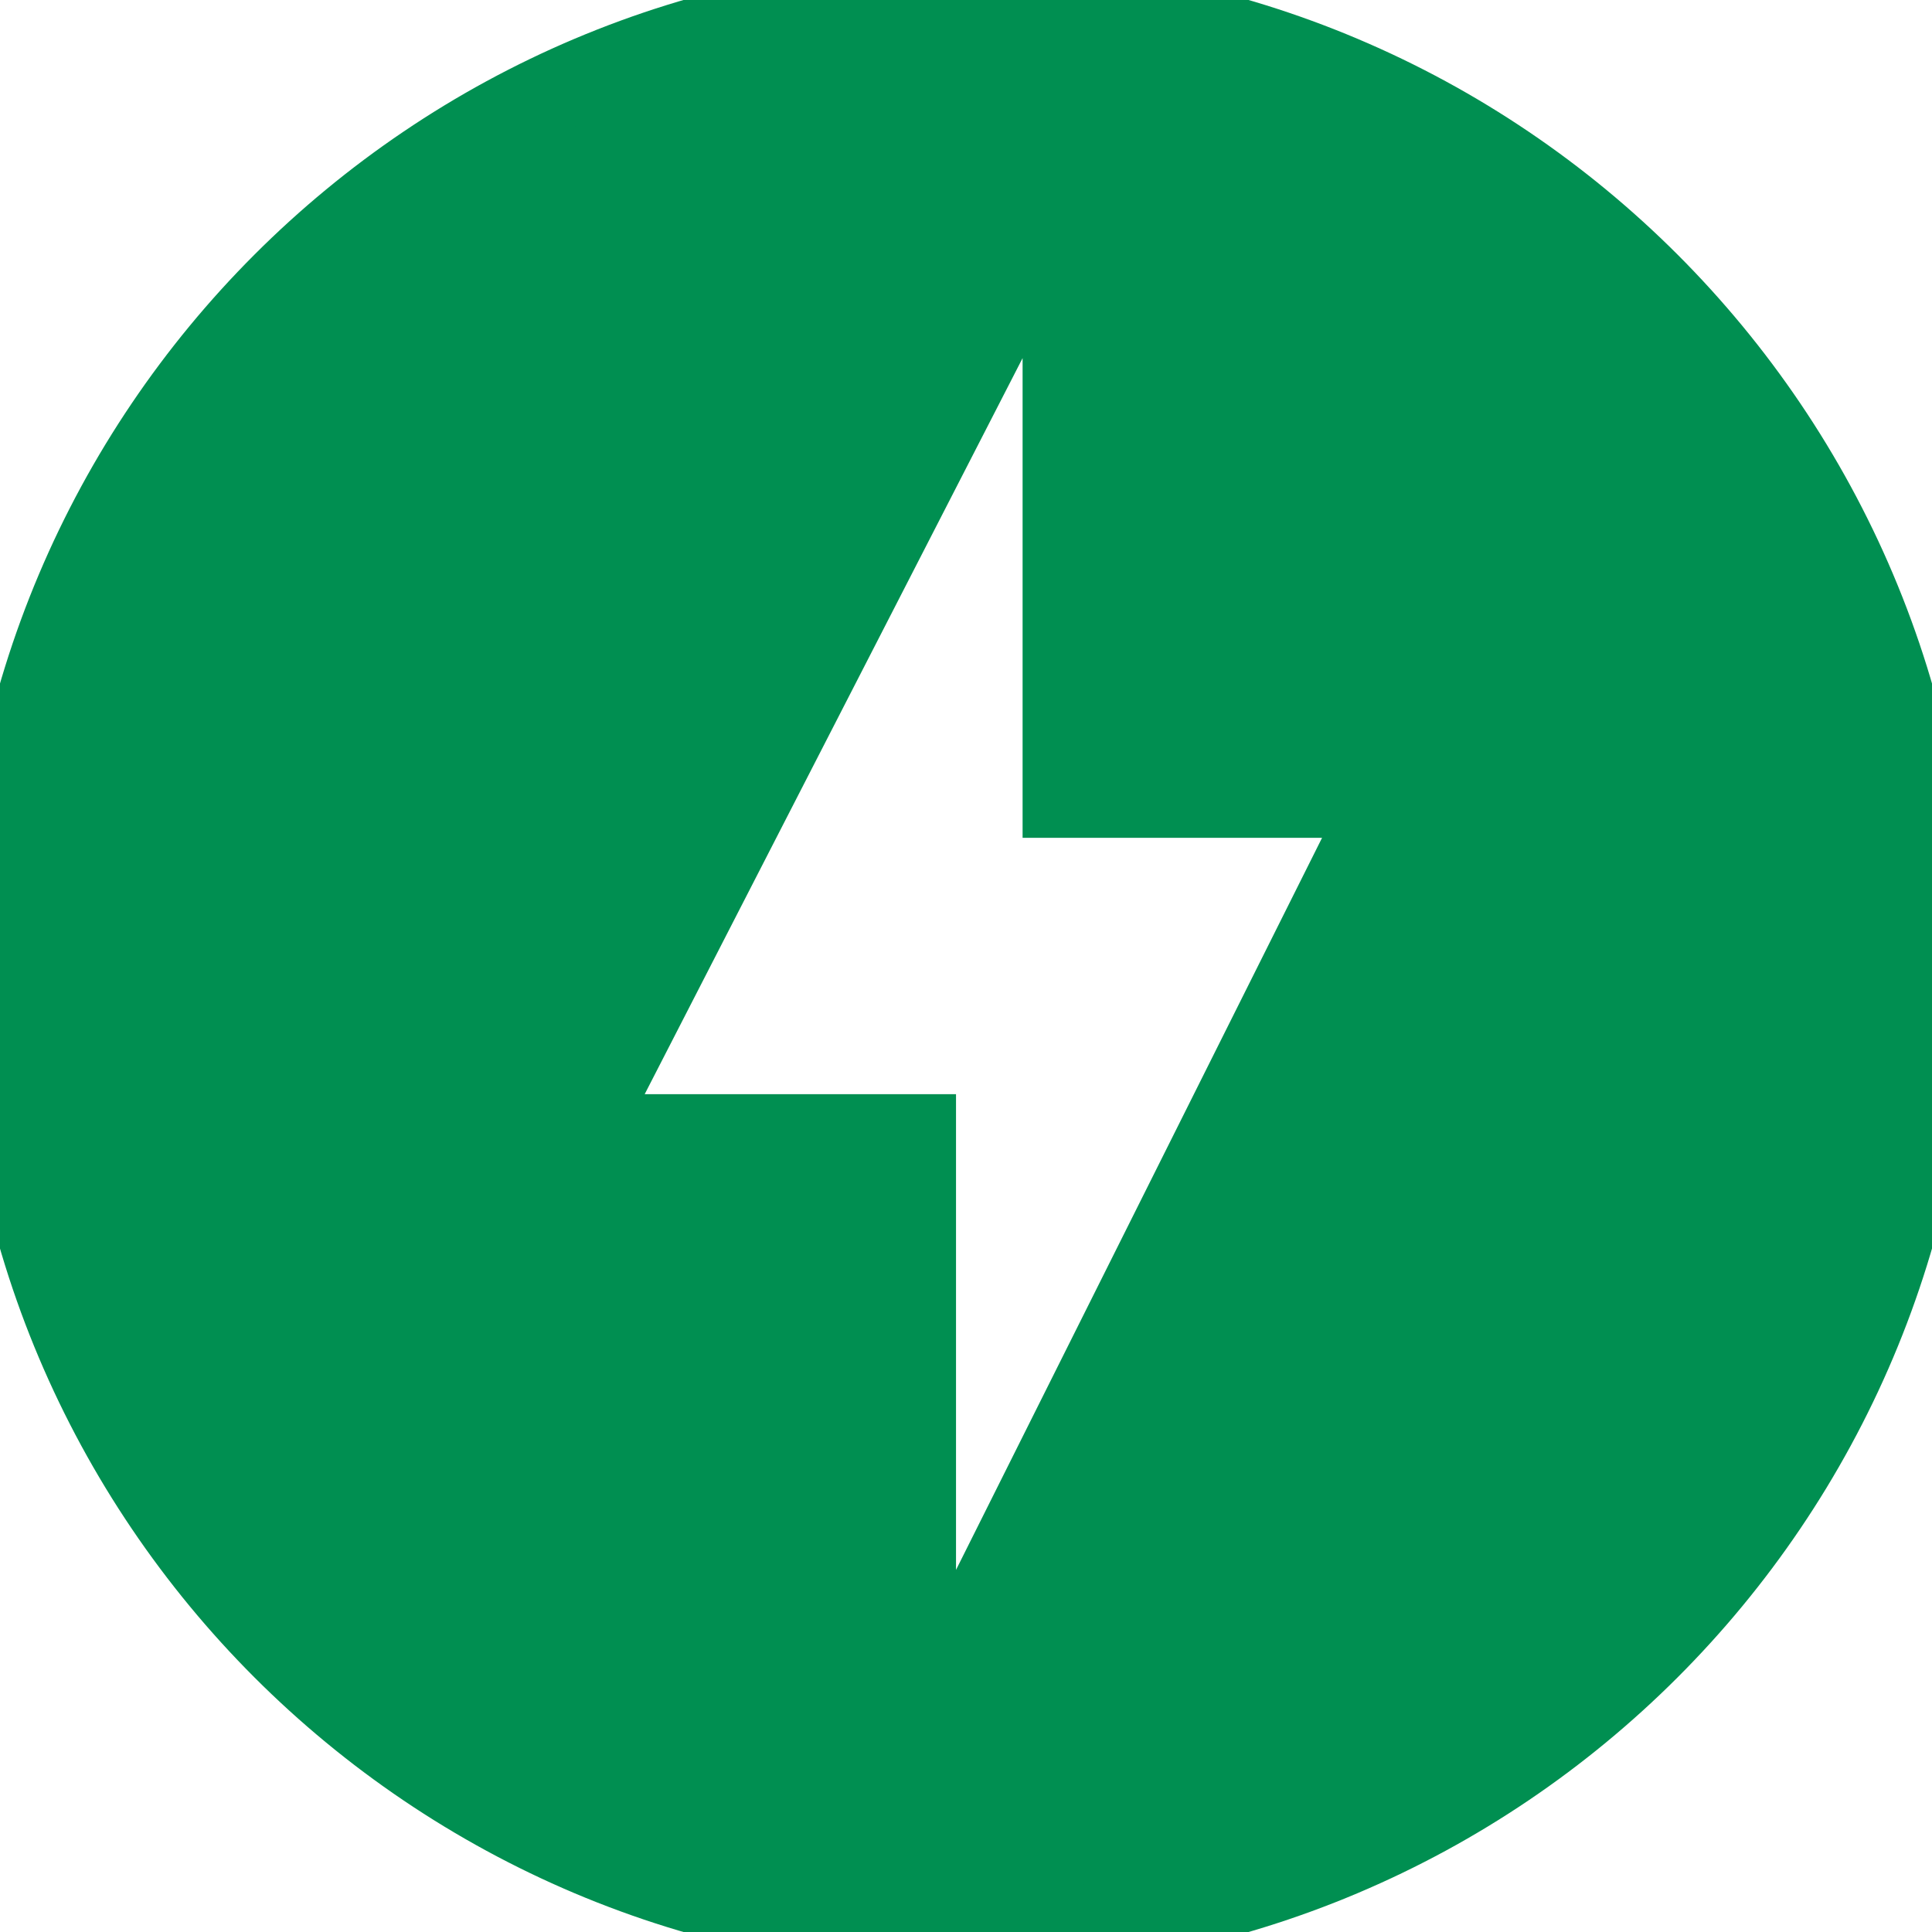
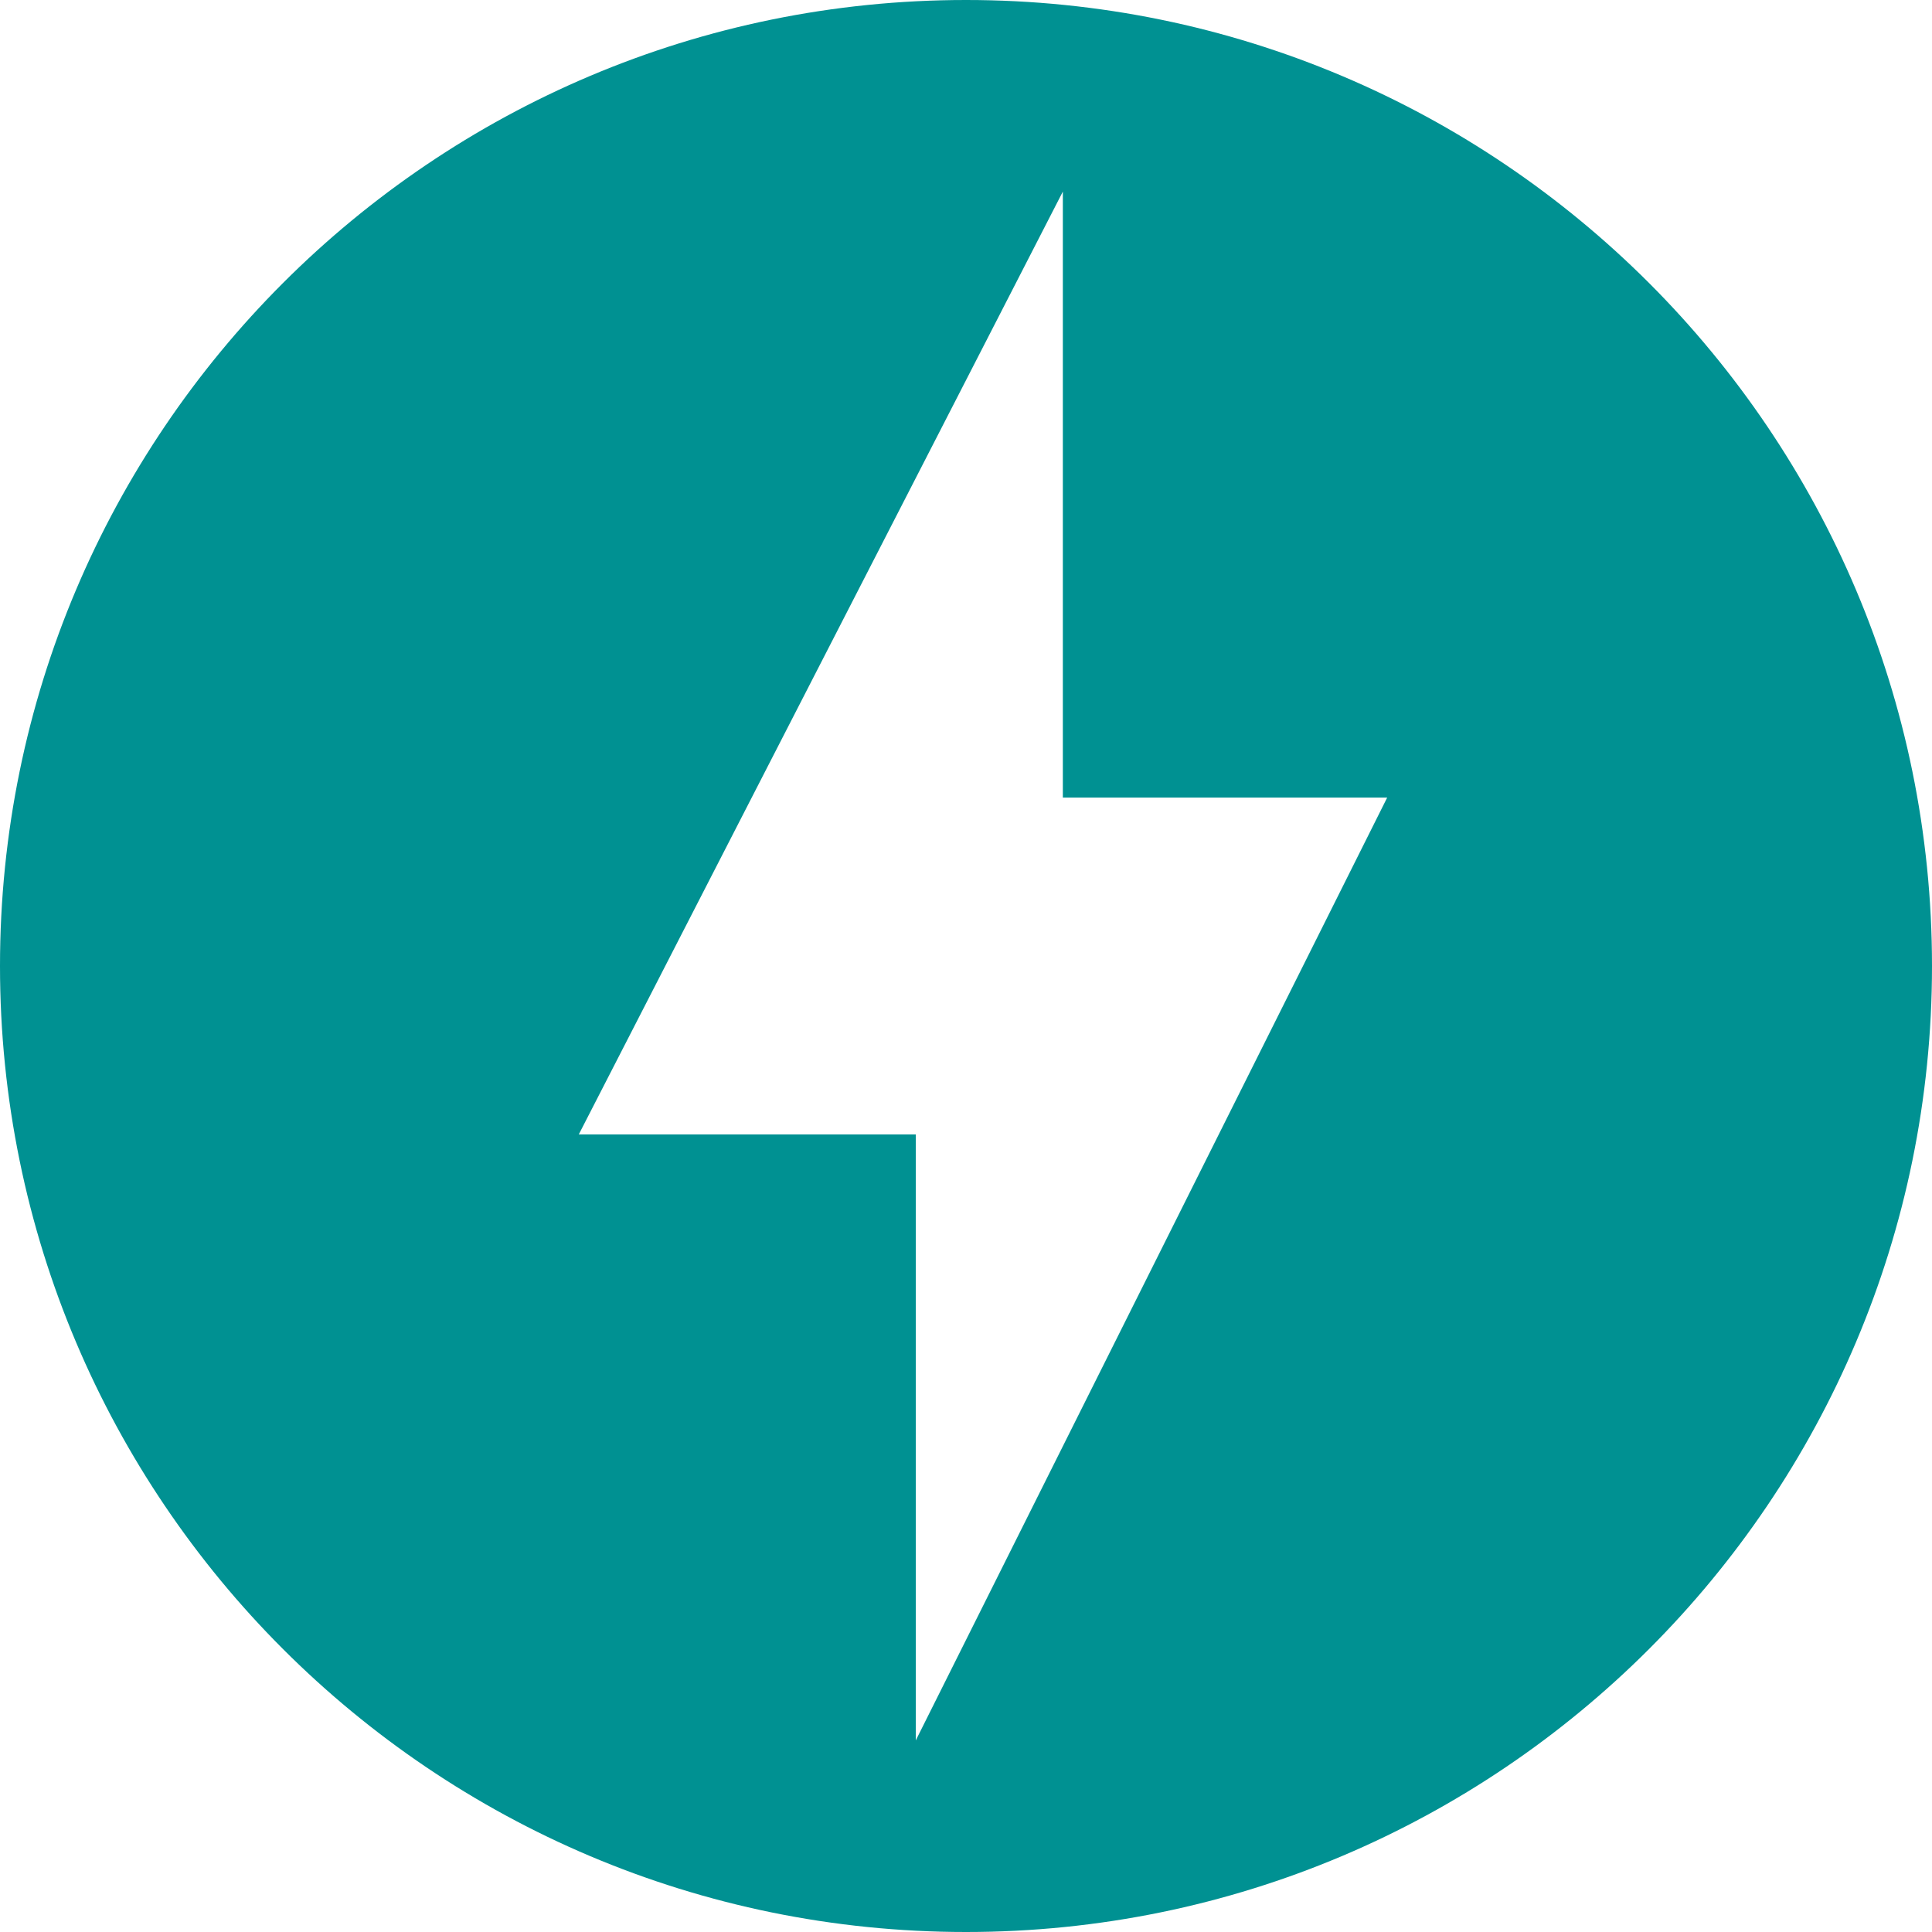
- <svg xmlns="http://www.w3.org/2000/svg" fill="#008f51" viewBox="0 0 24 24" role="img" stroke="#008f51">
+ <svg xmlns="http://www.w3.org/2000/svg" fill="#009192" viewBox="0 0 24 24" role="img">
  <g id="SVGRepo_bgCarrier" stroke-width="0" />
  <g id="SVGRepo_tracerCarrier" stroke-linecap="round" stroke-linejoin="round" />
  <g id="SVGRepo_iconCarrier">
    <path d="M12 0C5.375 0 0 5.375 0 12c0 6.627 5.375 12 12 12 6.626 0 12-5.373 12-12 0-6.625-5.373-12-12-12zm-.624 21.62v-7.528H7.19L13.203 2.38v7.528h4.029L11.376 21.62z" />
  </g>
</svg>
